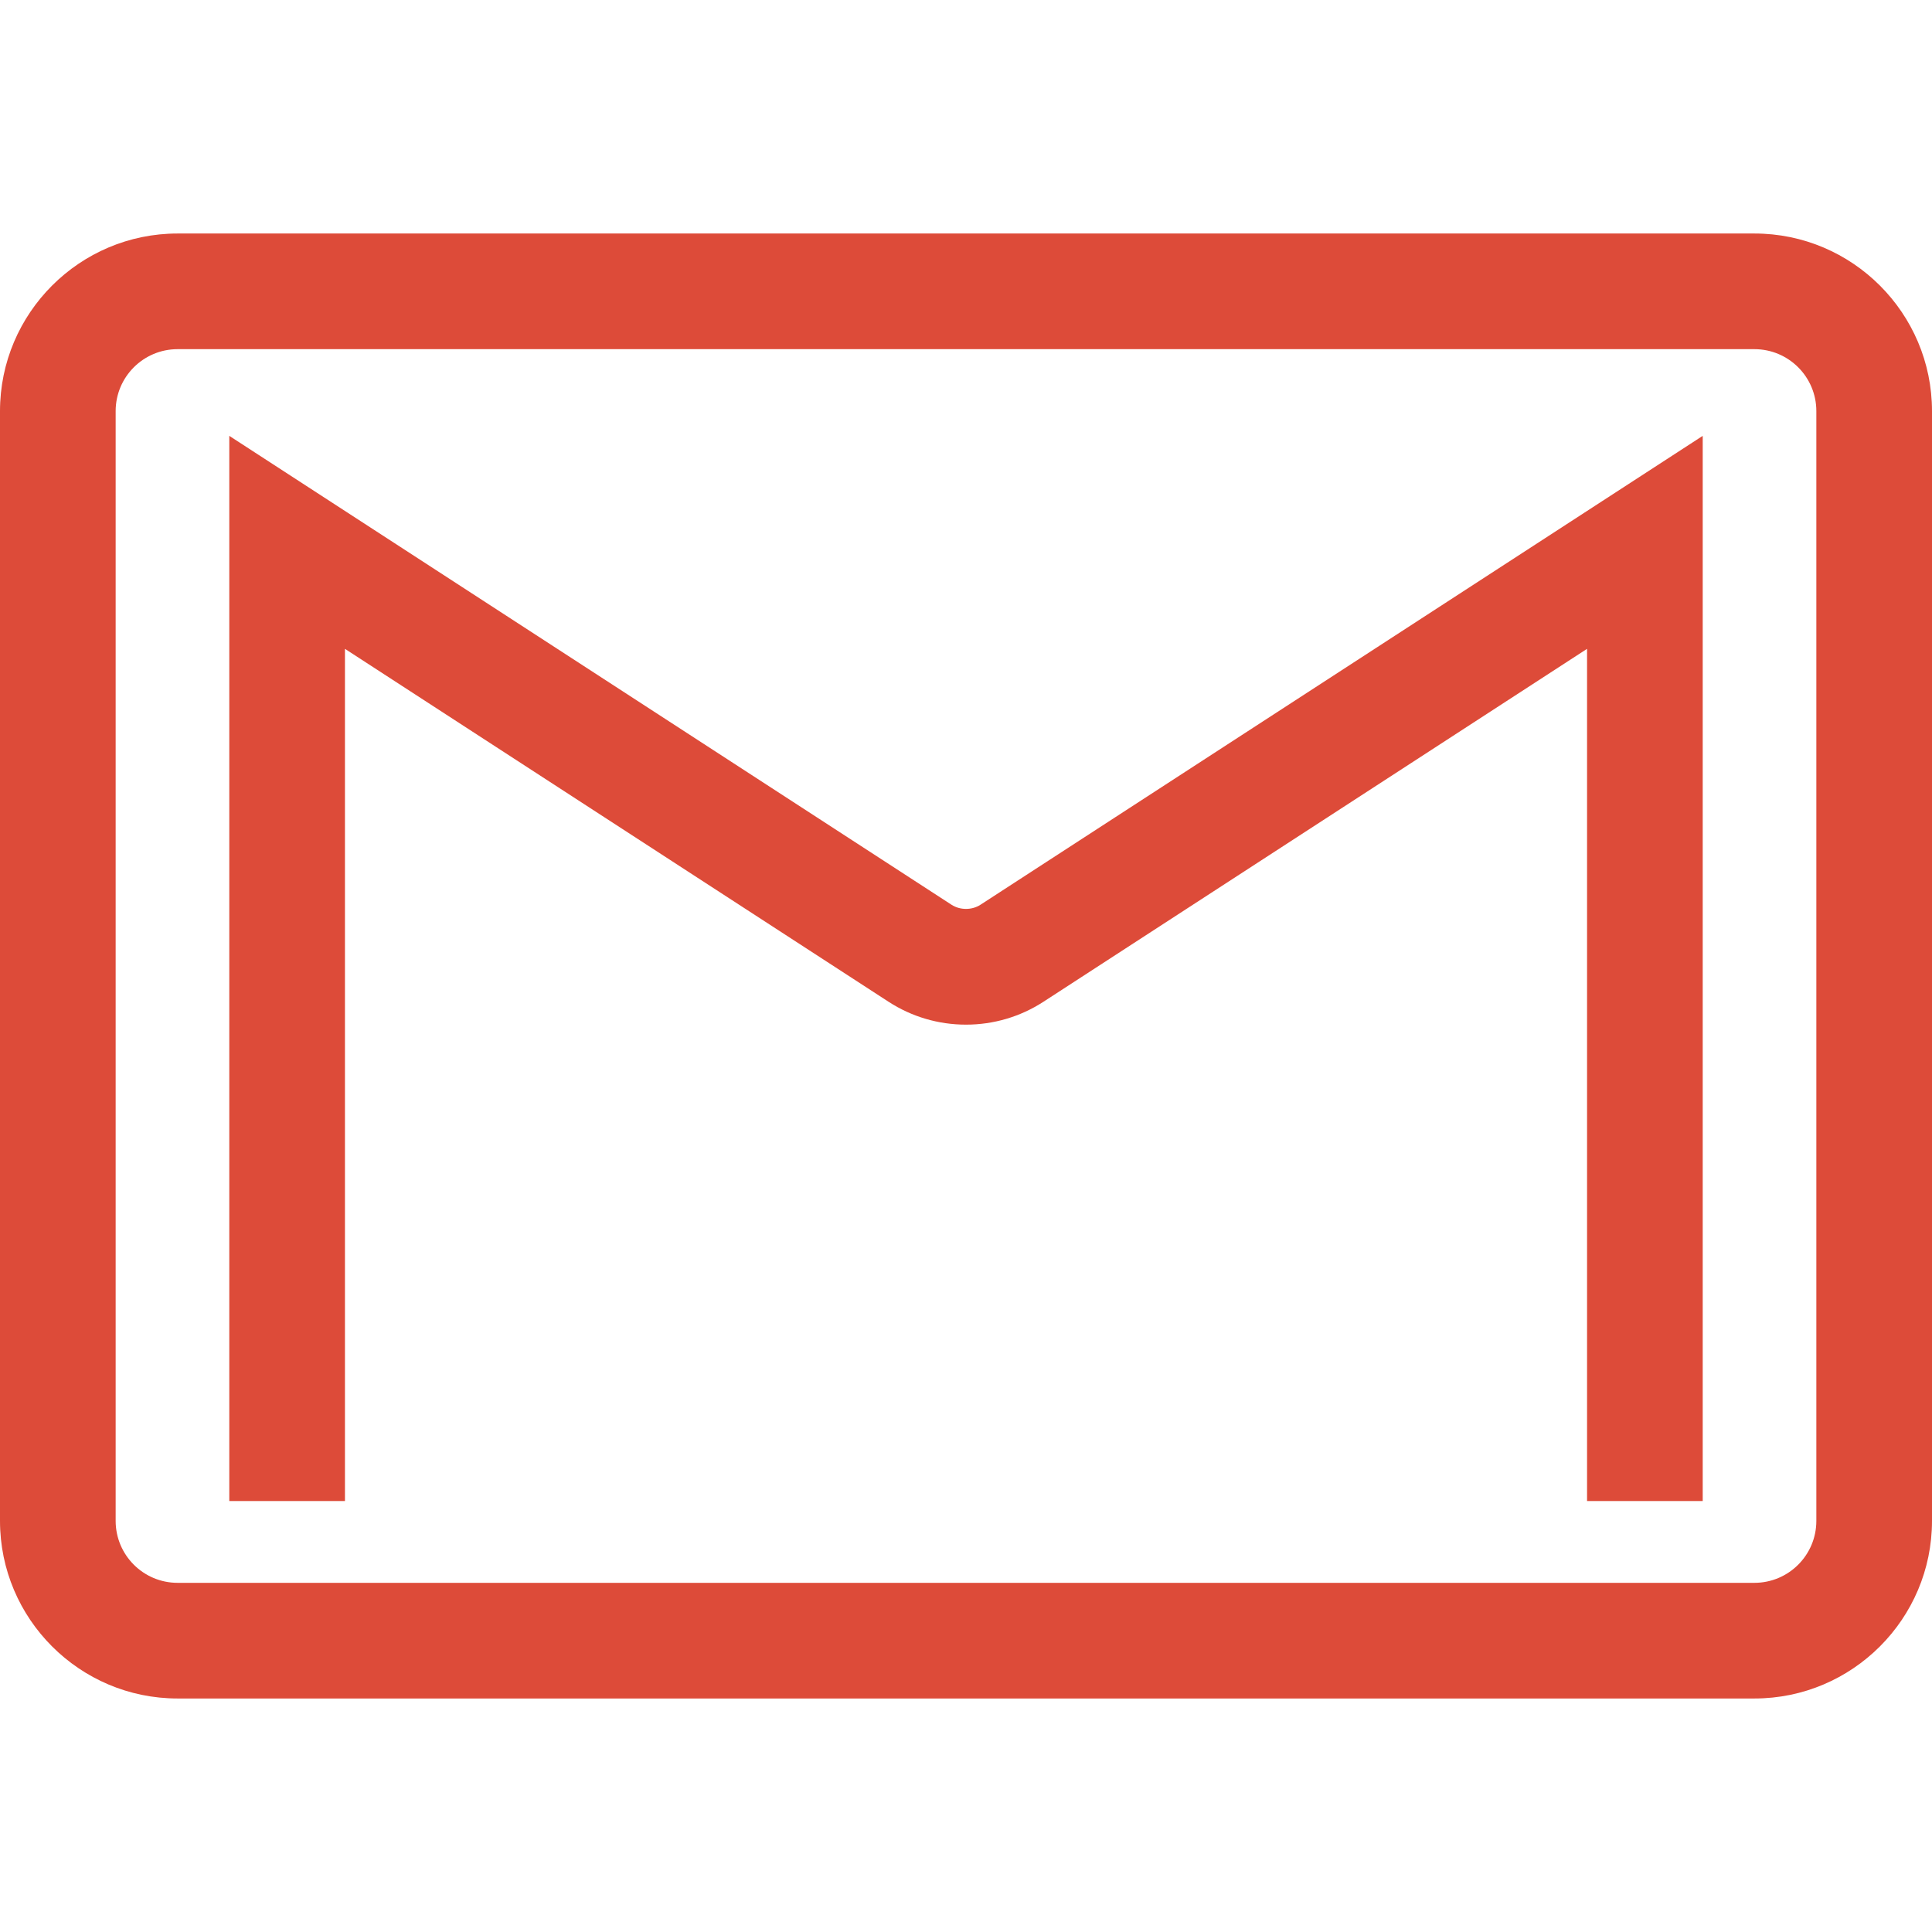
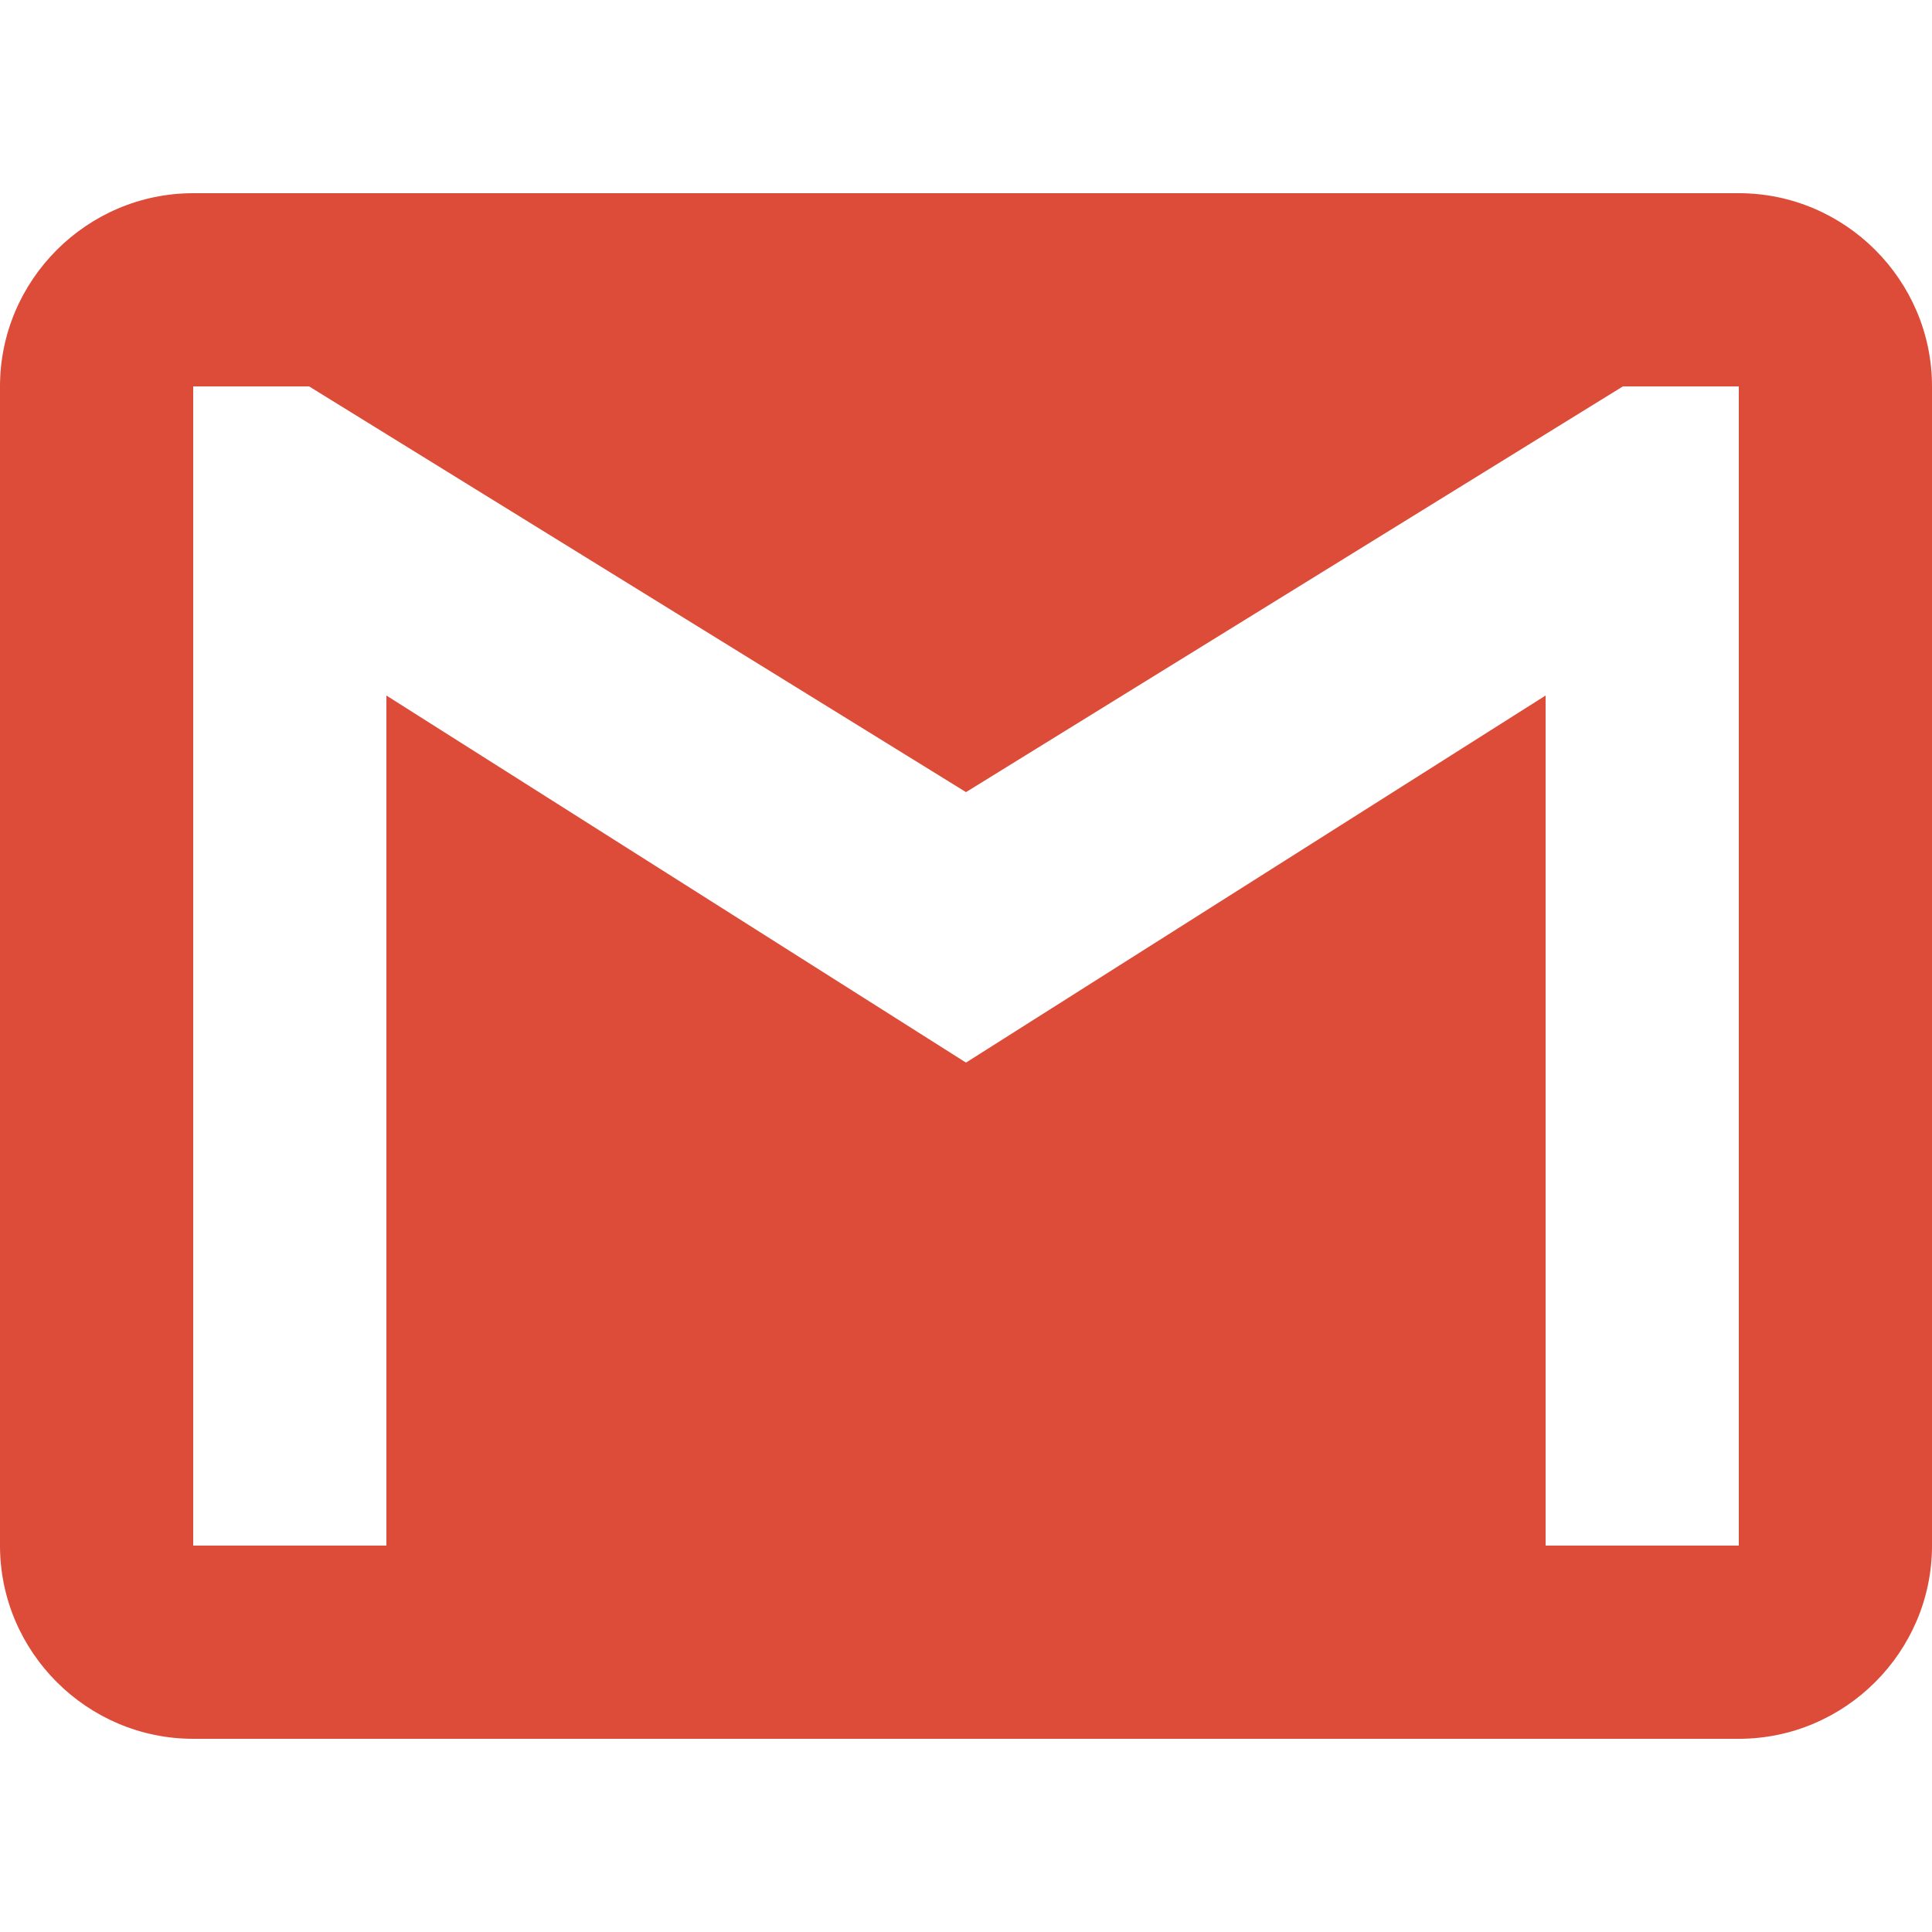
- <svg xmlns="http://www.w3.org/2000/svg" version="1.1" id="Capa_1" x="0px" y="0px" viewBox="0 0 250.57 250.57" style="enable-background:new 0 0 250.57 250.57;" xml:space="preserve" width="512px" height="512px">
-   <path d="M23.032,220.285h204.506c12.7,0,23.032-10.333,23.032-23.034V53.318c0-12.701-10.332-23.033-23.032-23.033H23.032  C10.332,30.285,0,40.618,0,53.318v143.933C0,209.952,10.332,220.285,23.032,220.285z M15,53.318c0-4.436,3.601-8.033,8.032-8.033  h204.506c4.433,0,8.032,3.597,8.032,8.033v143.933c0,4.437-3.6,8.034-8.032,8.034H23.032c-4.432,0-8.032-3.597-8.032-8.034V53.318z   M44.738,194.677h-15V56.529l93.674,60.815c1.102,0.715,2.643,0.716,3.748-0.002l93.673-60.813v138.148h-15V84.151l-70.507,45.774  c-2.992,1.941-6.464,2.966-10.041,2.966s-7.049-1.025-10.039-2.965L44.738,84.151V194.677z" fill="#dd4b39" />
+ <svg xmlns="http://www.w3.org/2000/svg" version="1.1" id="Capa_1" x="0px" y="0px" width="512px" height="512px" viewBox="0 0 510 510" style="enable-background:new 0 0 510 510;" xml:space="preserve">
+   <g>
+     <g id="gmail">
+       <path d="M459,51H51C22.95,51,0,73.95,0,102v306c0,28.05,22.95,51,51,51h408c28.05,0,51-22.95,51-51V102    C510,73.95,487.05,51,459,51z M459,408h-51V183.6l-153,96.9l-153-96.9V408H51V102h30.6L255,209.1L428.4,102H459V408z" fill="#dd4b39" />
+     </g>
+   </g>
  <g>
</g>
  <g>
</g>
  <g>
</g>
  <g>
</g>
  <g>
</g>
  <g>
</g>
  <g>
</g>
  <g>
</g>
  <g>
</g>
  <g>
</g>
  <g>
</g>
  <g>
</g>
  <g>
</g>
  <g>
</g>
  <g>
</g>
</svg>
